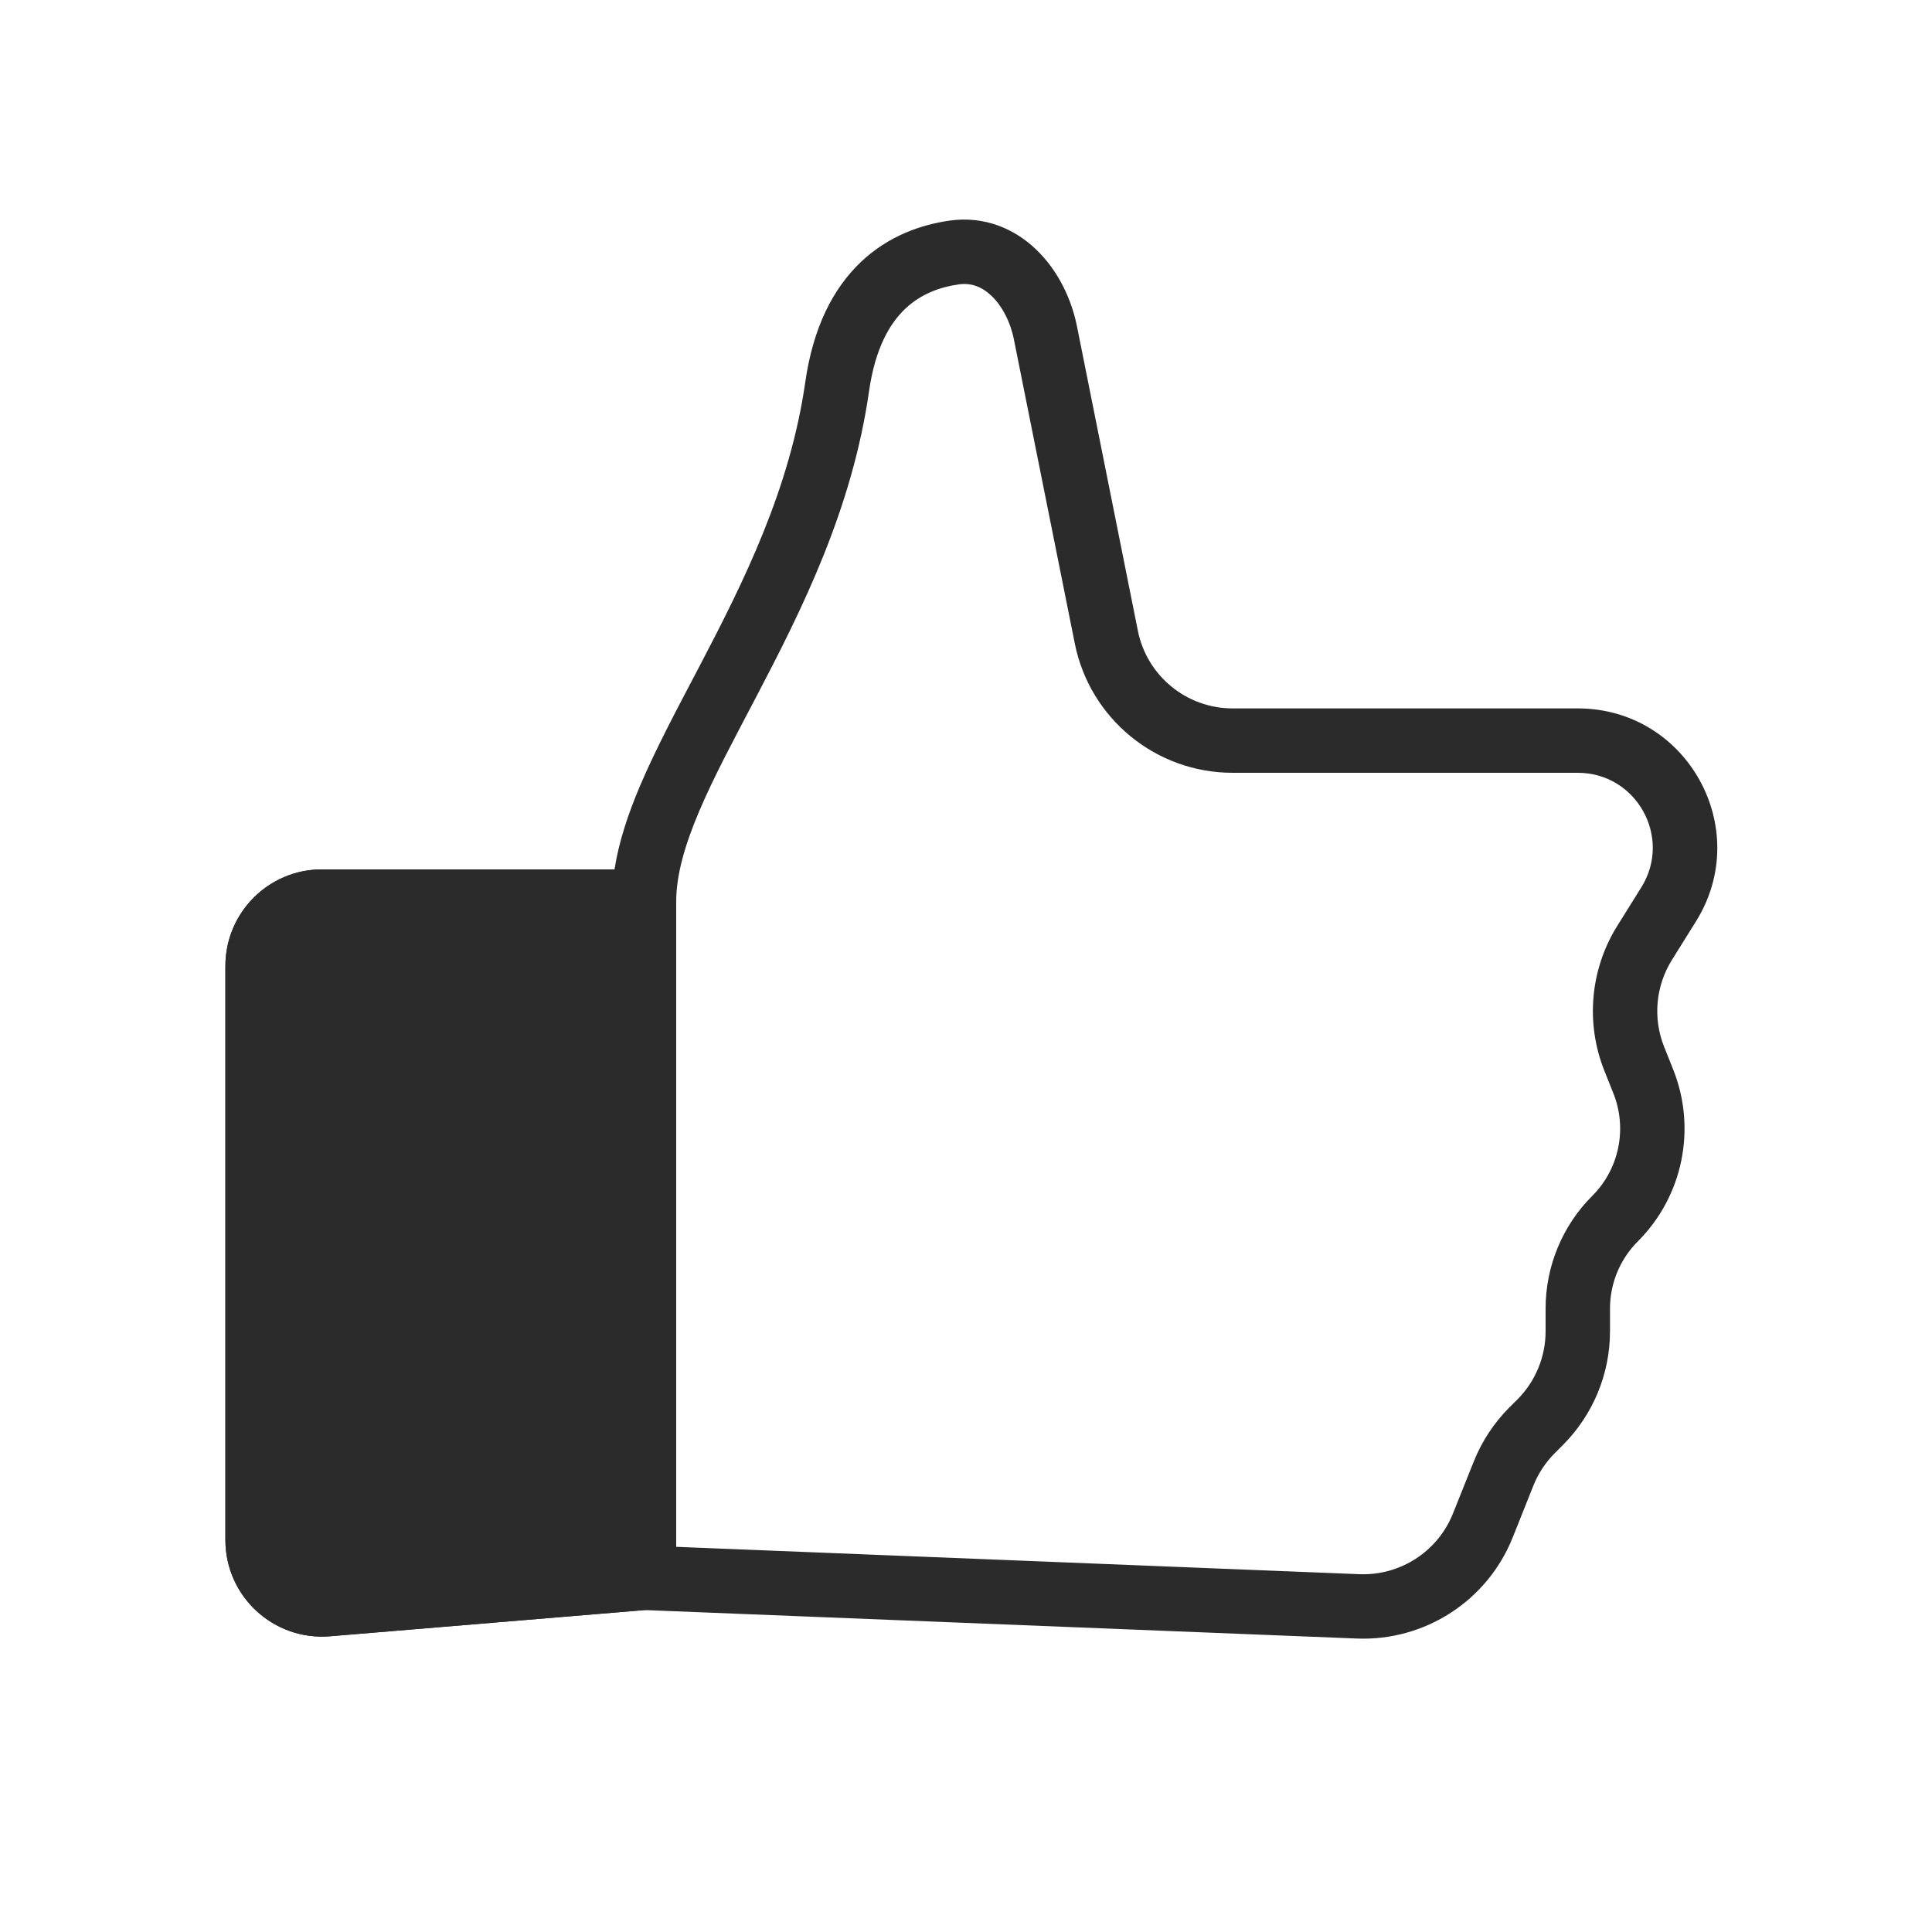
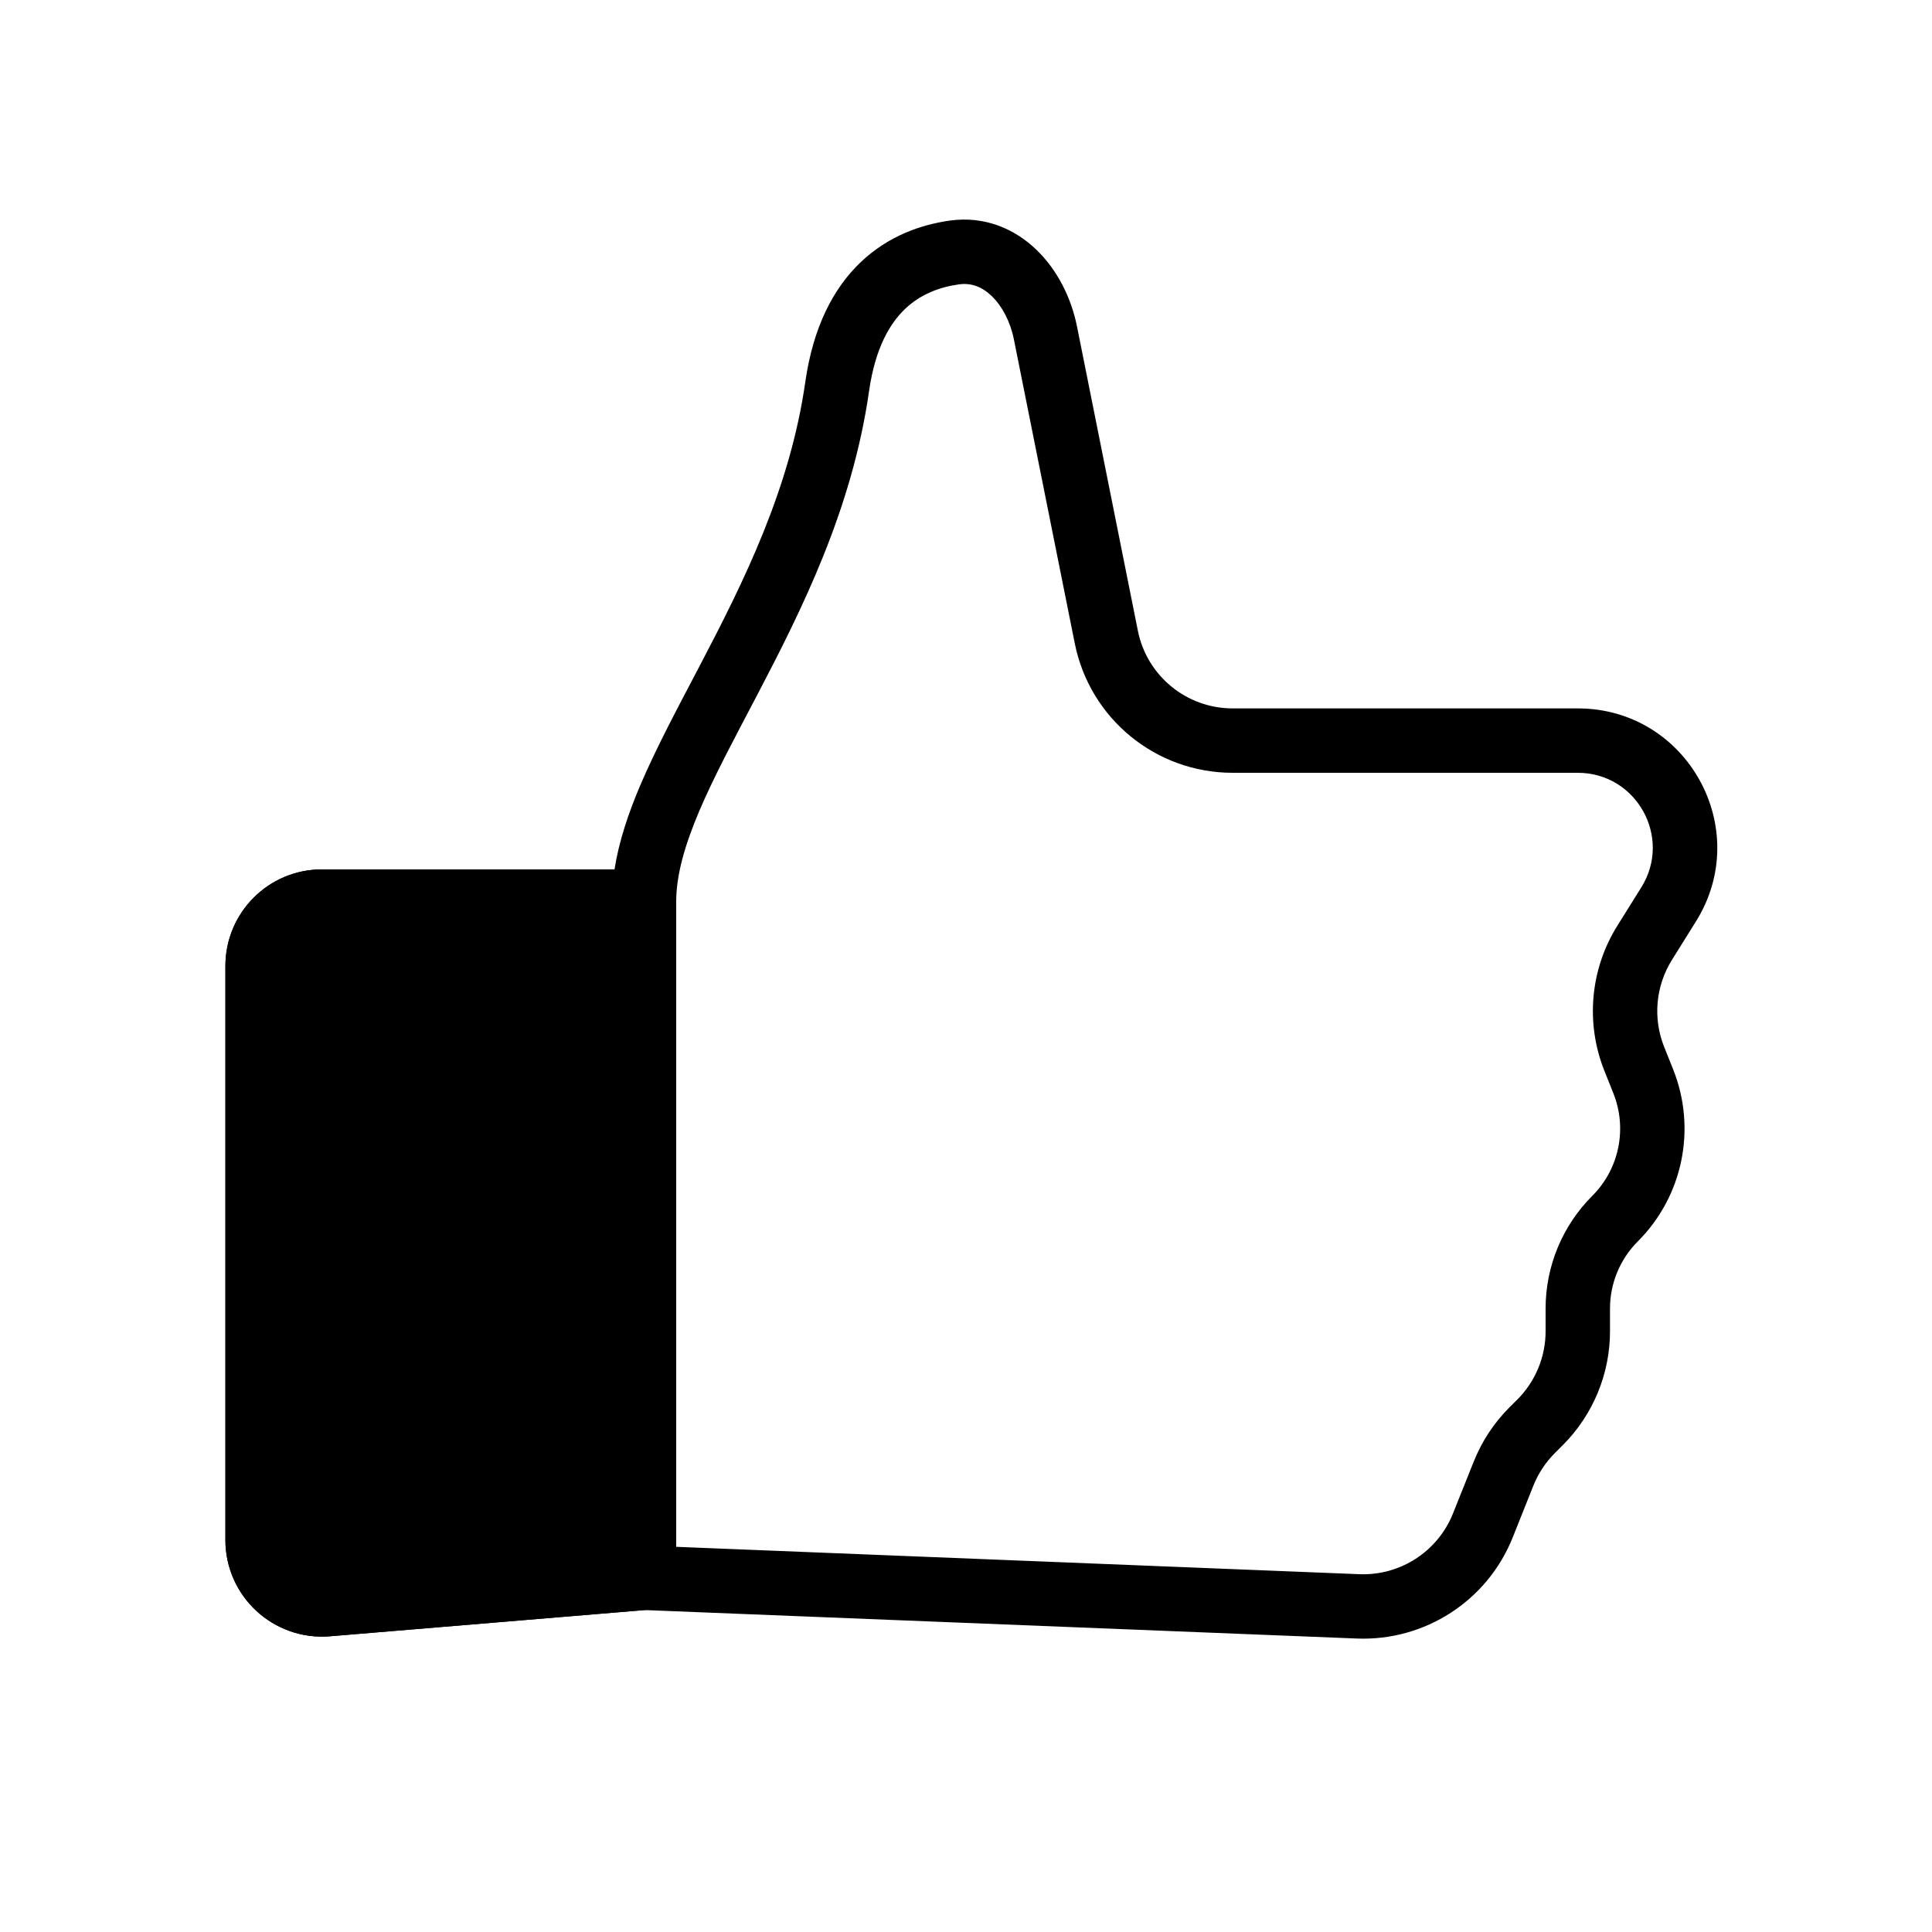
<svg xmlns="http://www.w3.org/2000/svg" width="30" height="30" viewBox="0 0 30 30" fill="none">
-   <path d="M10 24.5V14L4.999 14C4.446 14 4 14.448 4 15V23.913C4 24.498 4.5 24.958 5.083 24.91L10 24.5Z" fill="#2B2B2C" />
-   <path d="M10 13.5C10.276 13.5 10.5 13.724 10.5 14V24.5C10.5 24.76 10.301 24.976 10.042 24.998L5.125 25.408C4.25 25.481 3.5 24.791 3.5 23.913V15C3.5 14.173 4.169 13.5 4.998 13.5H10ZM4.5 23.913C4.5 24.206 4.75 24.435 5.042 24.411L9.5 24.04V14.5H4.998C4.723 14.5 4.5 14.723 4.5 15V23.913Z" fill="#2B2B2C" />
-   <path d="M24 20.318C24 19.662 24.261 19.032 24.726 18.568C25.143 18.151 25.271 17.524 25.052 16.976L24.913 16.628C24.617 15.887 24.692 15.051 25.114 14.375L25.486 13.779C25.97 13.005 25.413 12 24.5 12H19.14C17.948 12 16.922 11.159 16.689 9.99L15.743 5.267C15.688 4.992 15.559 4.75 15.398 4.596C15.246 4.45 15.077 4.389 14.889 4.416C14.59 4.458 14.296 4.567 14.056 4.795C13.819 5.02 13.591 5.402 13.495 6.071C13.232 7.915 12.443 9.482 11.756 10.795C11.407 11.461 11.091 12.047 10.858 12.594C10.626 13.14 10.5 13.599 10.5 14V24.019L21.108 24.444C21.743 24.469 22.325 24.092 22.561 23.503L22.884 22.696C23.009 22.382 23.197 22.096 23.436 21.856L23.561 21.732C23.842 21.451 24 21.069 24 20.672V20.318ZM25 20.672C25 21.335 24.736 21.97 24.268 22.439L24.144 22.563C24 22.707 23.887 22.878 23.811 23.067L23.489 23.874C23.096 24.857 22.126 25.485 21.068 25.443L10.014 25.001L5.125 25.408C4.25 25.481 3.5 24.79 3.5 23.913V15C3.5 14.173 4.169 13.5 4.998 13.5C6.125 13.5 8.001 13.5 9.542 13.5C9.61 13.066 9.756 12.632 9.938 12.203C10.191 11.609 10.531 10.976 10.869 10.331C11.557 9.018 12.268 7.586 12.505 5.929C12.626 5.085 12.935 4.48 13.367 4.069C13.797 3.661 14.304 3.488 14.749 3.425C15.288 3.35 15.754 3.552 16.091 3.876C16.42 4.192 16.635 4.626 16.724 5.071L17.669 9.795C17.809 10.495 18.425 11 19.14 11H24.5C26.199 11 27.234 12.869 26.334 14.309L25.962 14.905C25.709 15.31 25.663 15.812 25.841 16.256L25.98 16.604C26.348 17.524 26.133 18.575 25.433 19.275C25.156 19.552 25 19.927 25 20.318V20.672ZM4.5 23.913C4.5 24.205 4.75 24.436 5.042 24.412L9.5 24.04V14.5C7.967 14.5 6.114 14.5 4.998 14.5C4.723 14.5 4.5 14.723 4.5 15V23.913Z" fill="#2B2B2C" />
+   <path d="M10 24.5V14L4.999 14C4.446 14 4 14.448 4 15V23.913C4 24.498 4.5 24.958 5.083 24.91L10 24.5Z" fill="currentColor" />
+   <path d="M10 13.5C10.276 13.5 10.5 13.724 10.5 14V24.5C10.5 24.76 10.301 24.976 10.042 24.998L5.125 25.408C4.25 25.481 3.5 24.791 3.5 23.913V15C3.5 14.173 4.169 13.5 4.998 13.5H10ZM4.5 23.913C4.5 24.206 4.75 24.435 5.042 24.411L9.5 24.04V14.5H4.998C4.723 14.5 4.5 14.723 4.5 15V23.913Z" fill="currentColor" />
+   <path d="M24 20.318C24 19.662 24.261 19.032 24.726 18.568C25.143 18.151 25.271 17.524 25.052 16.976L24.913 16.628C24.617 15.887 24.692 15.051 25.114 14.375L25.486 13.779C25.97 13.005 25.413 12 24.5 12H19.14C17.948 12 16.922 11.159 16.689 9.99L15.743 5.267C15.688 4.992 15.559 4.75 15.398 4.596C15.246 4.45 15.077 4.389 14.889 4.416C14.59 4.458 14.296 4.567 14.056 4.795C13.819 5.02 13.591 5.402 13.495 6.071C13.232 7.915 12.443 9.482 11.756 10.795C11.407 11.461 11.091 12.047 10.858 12.594C10.626 13.14 10.5 13.599 10.5 14V24.019L21.108 24.444C21.743 24.469 22.325 24.092 22.561 23.503L22.884 22.696C23.009 22.382 23.197 22.096 23.436 21.856L23.561 21.732C23.842 21.451 24 21.069 24 20.672V20.318ZM25 20.672C25 21.335 24.736 21.97 24.268 22.439L24.144 22.563C24 22.707 23.887 22.878 23.811 23.067L23.489 23.874C23.096 24.857 22.126 25.485 21.068 25.443L10.014 25.001L5.125 25.408C4.25 25.481 3.5 24.79 3.5 23.913V15C3.5 14.173 4.169 13.5 4.998 13.5C6.125 13.5 8.001 13.5 9.542 13.5C9.61 13.066 9.756 12.632 9.938 12.203C10.191 11.609 10.531 10.976 10.869 10.331C11.557 9.018 12.268 7.586 12.505 5.929C12.626 5.085 12.935 4.48 13.367 4.069C13.797 3.661 14.304 3.488 14.749 3.425C15.288 3.35 15.754 3.552 16.091 3.876C16.42 4.192 16.635 4.626 16.724 5.071L17.669 9.795C17.809 10.495 18.425 11 19.14 11H24.5C26.199 11 27.234 12.869 26.334 14.309L25.962 14.905C25.709 15.31 25.663 15.812 25.841 16.256L25.98 16.604C26.348 17.524 26.133 18.575 25.433 19.275C25.156 19.552 25 19.927 25 20.318V20.672ZM4.5 23.913C4.5 24.205 4.75 24.436 5.042 24.412L9.5 24.04V14.5C7.967 14.5 6.114 14.5 4.998 14.5C4.723 14.5 4.5 14.723 4.5 15V23.913Z" fill="currentColor" />
</svg>
